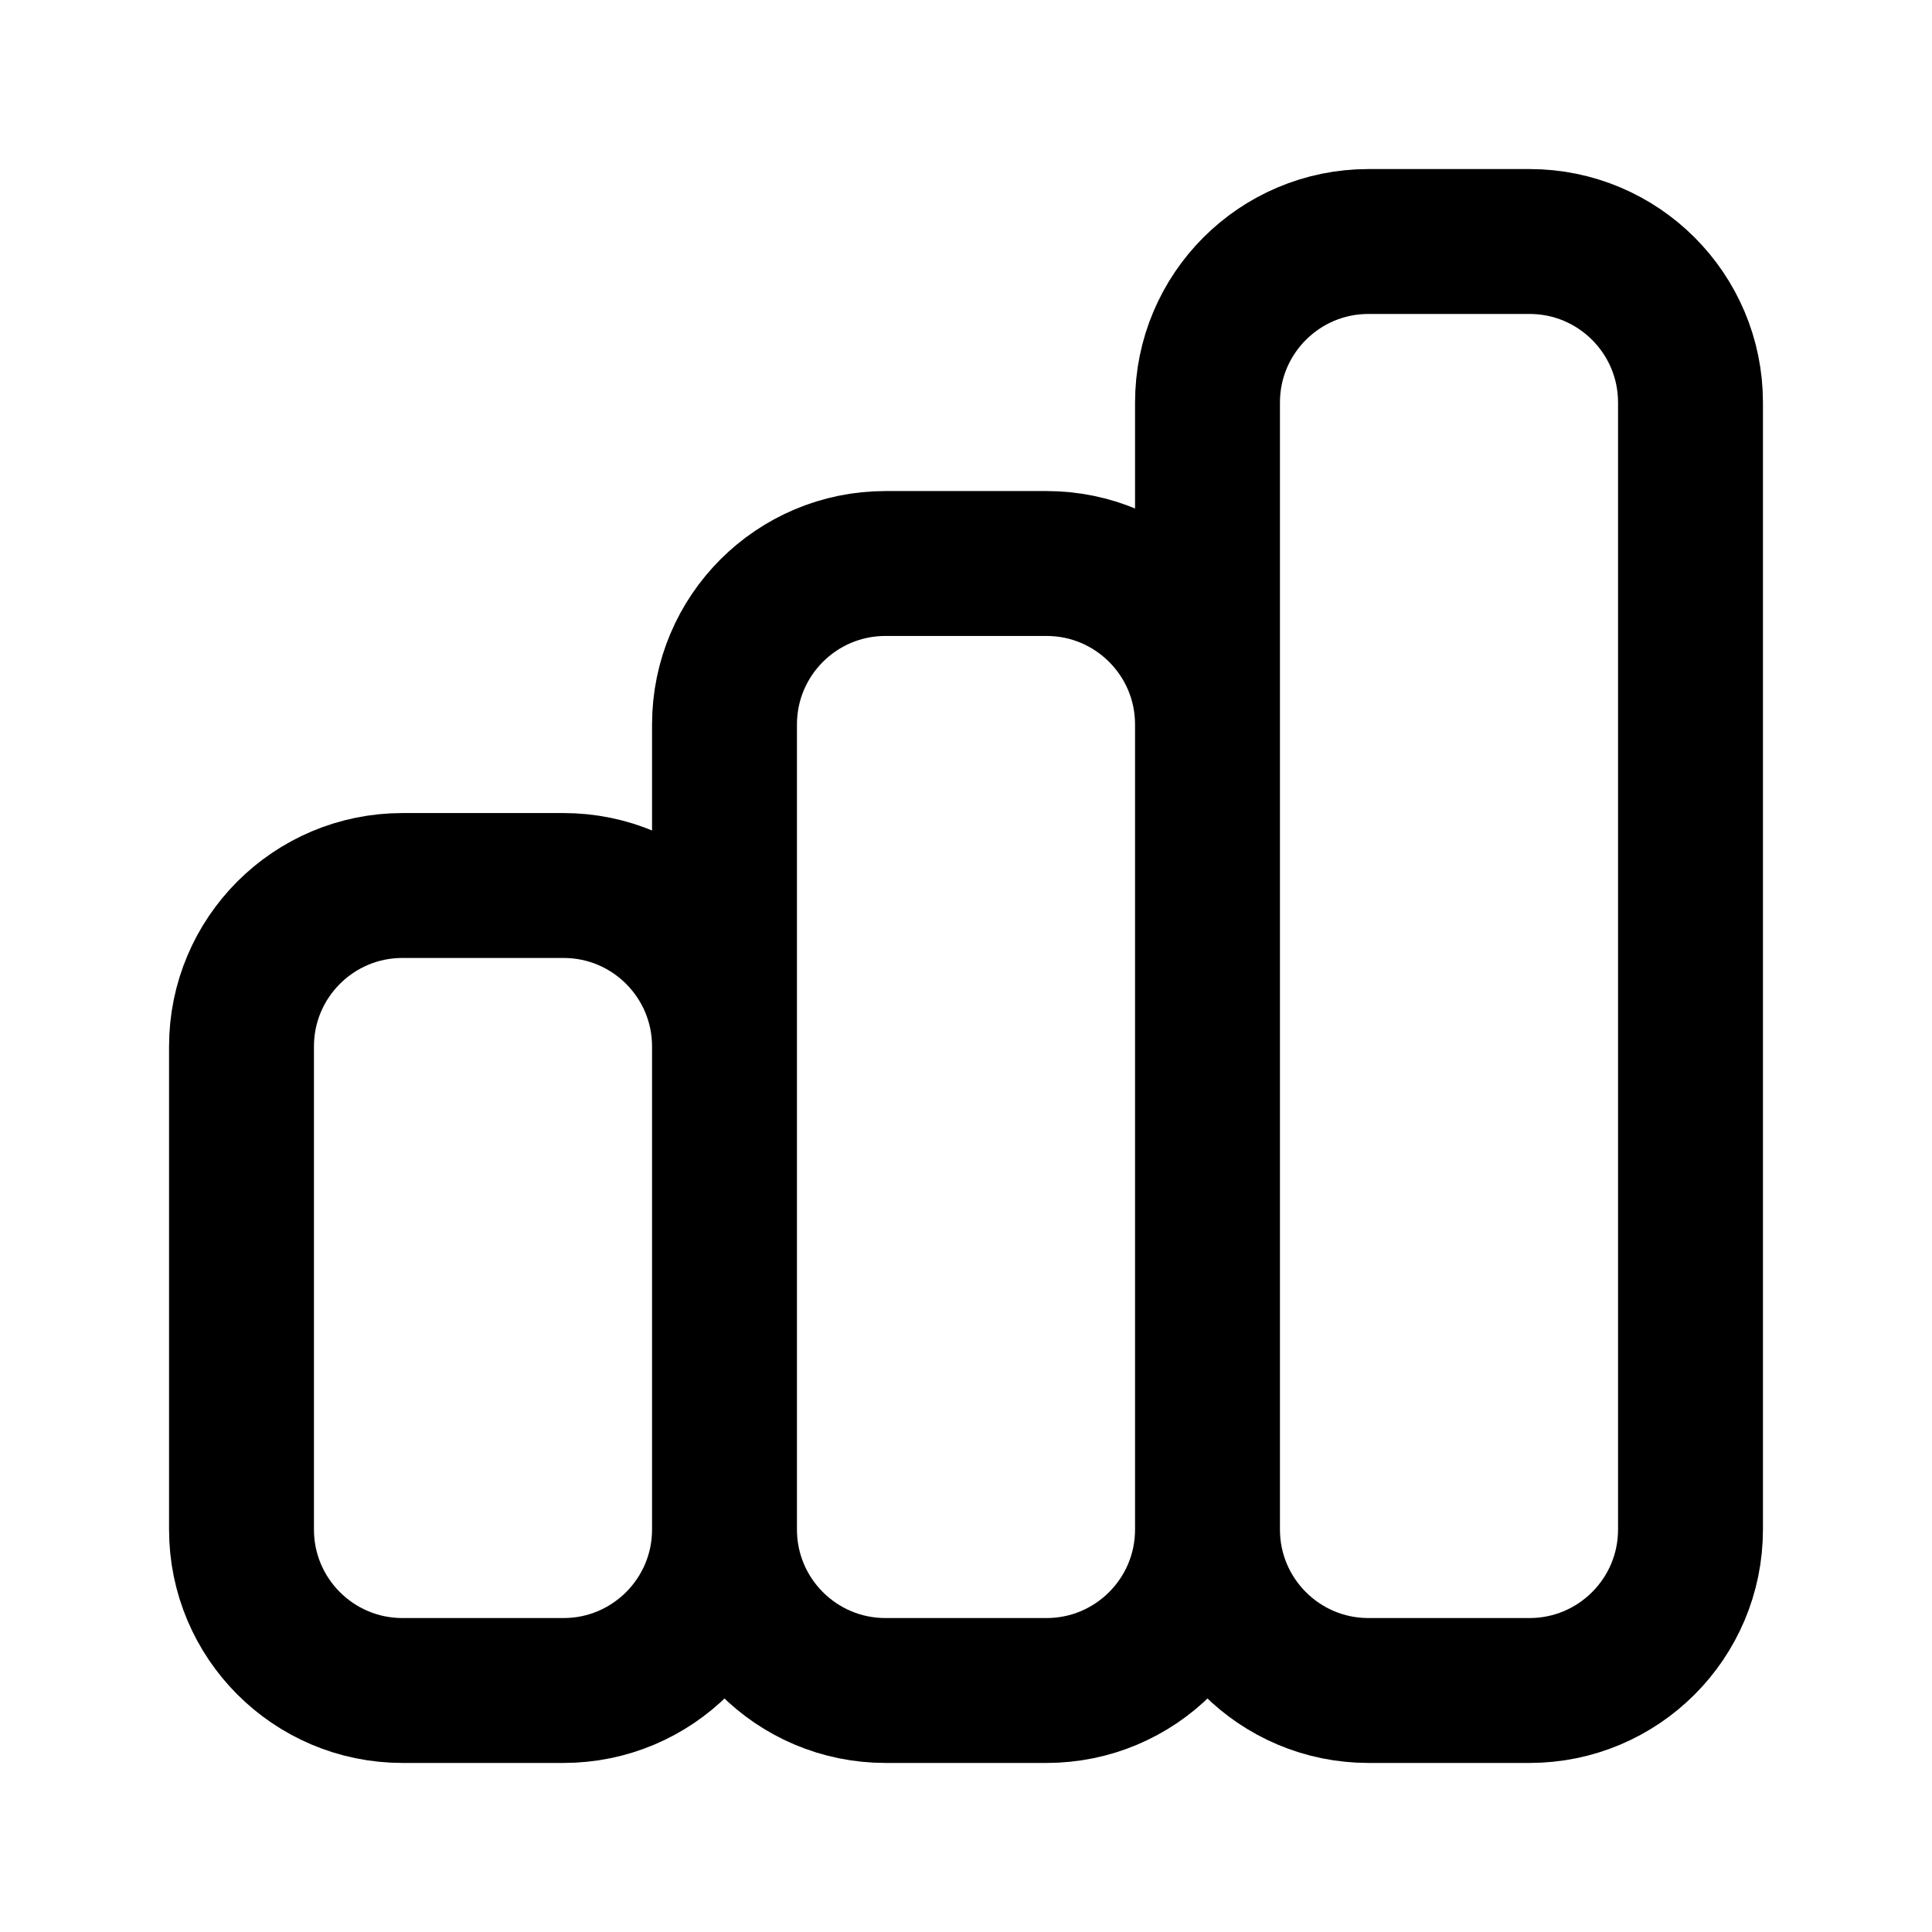
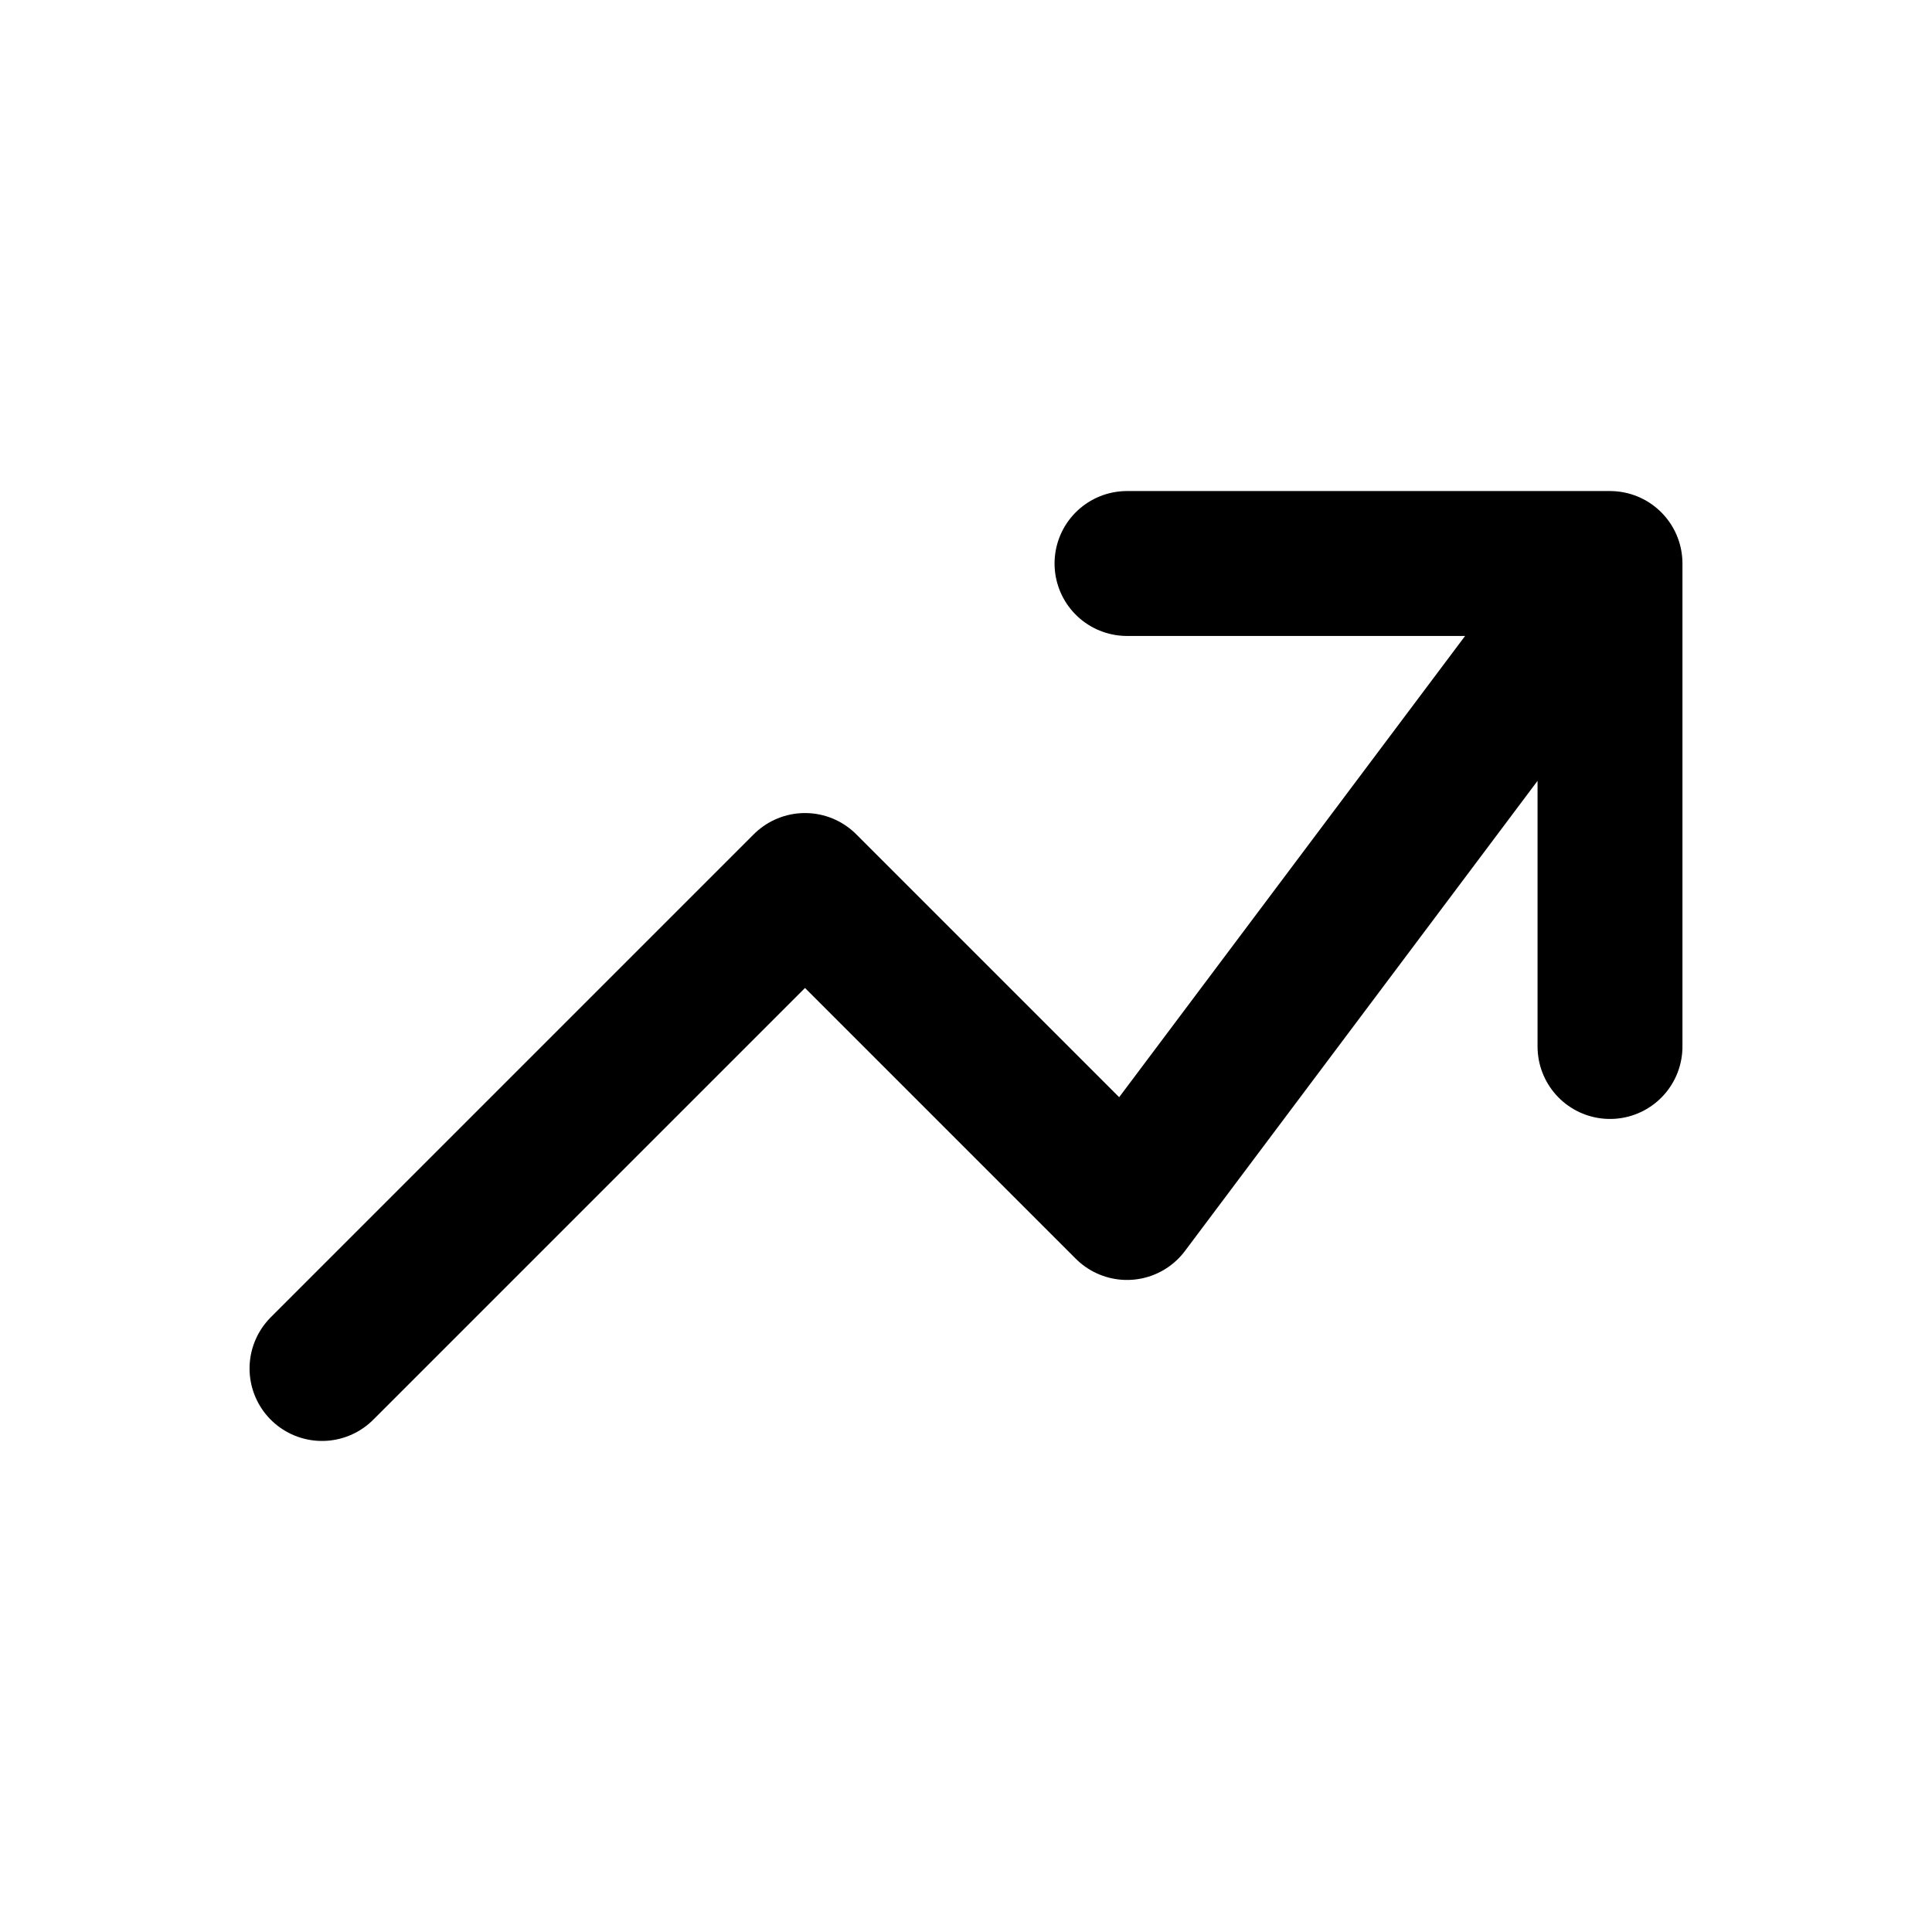
- <svg class="w-5 h-5 sm:w-6 sm:h-6" fill="none" stroke="currentColor" viewBox="0 0 24 24">
-   <path stroke-linecap="round" stroke-linejoin="round" stroke-width="1.8" d="M9 19v-6a2 2 0 00-2-2H5a2 2 0 00-2 2v6a2 2 0 002 2h2a2 2 0 002-2zm0 0V9a2 2 0 012-2h2a2 2 0 012 2v10m-6 0a2 2 0 002 2h2a2 2 0 002-2m0 0V5a2 2 0 012-2h2a2 2 0 012 2v14a2 2 0 01-2 2h-2a2 2 0 01-2-2z" />
+ <svg class="ui-icon" viewBox="0 0 24 24" width="18" height="18" fill="none" stroke="currentColor" stroke-width="1.8" stroke-linecap="round" stroke-linejoin="round" aria-hidden="true" focusable="false">
+   <path d="m4 17 6-6 4 4 6-8M14 7h6v6" />
</svg>
